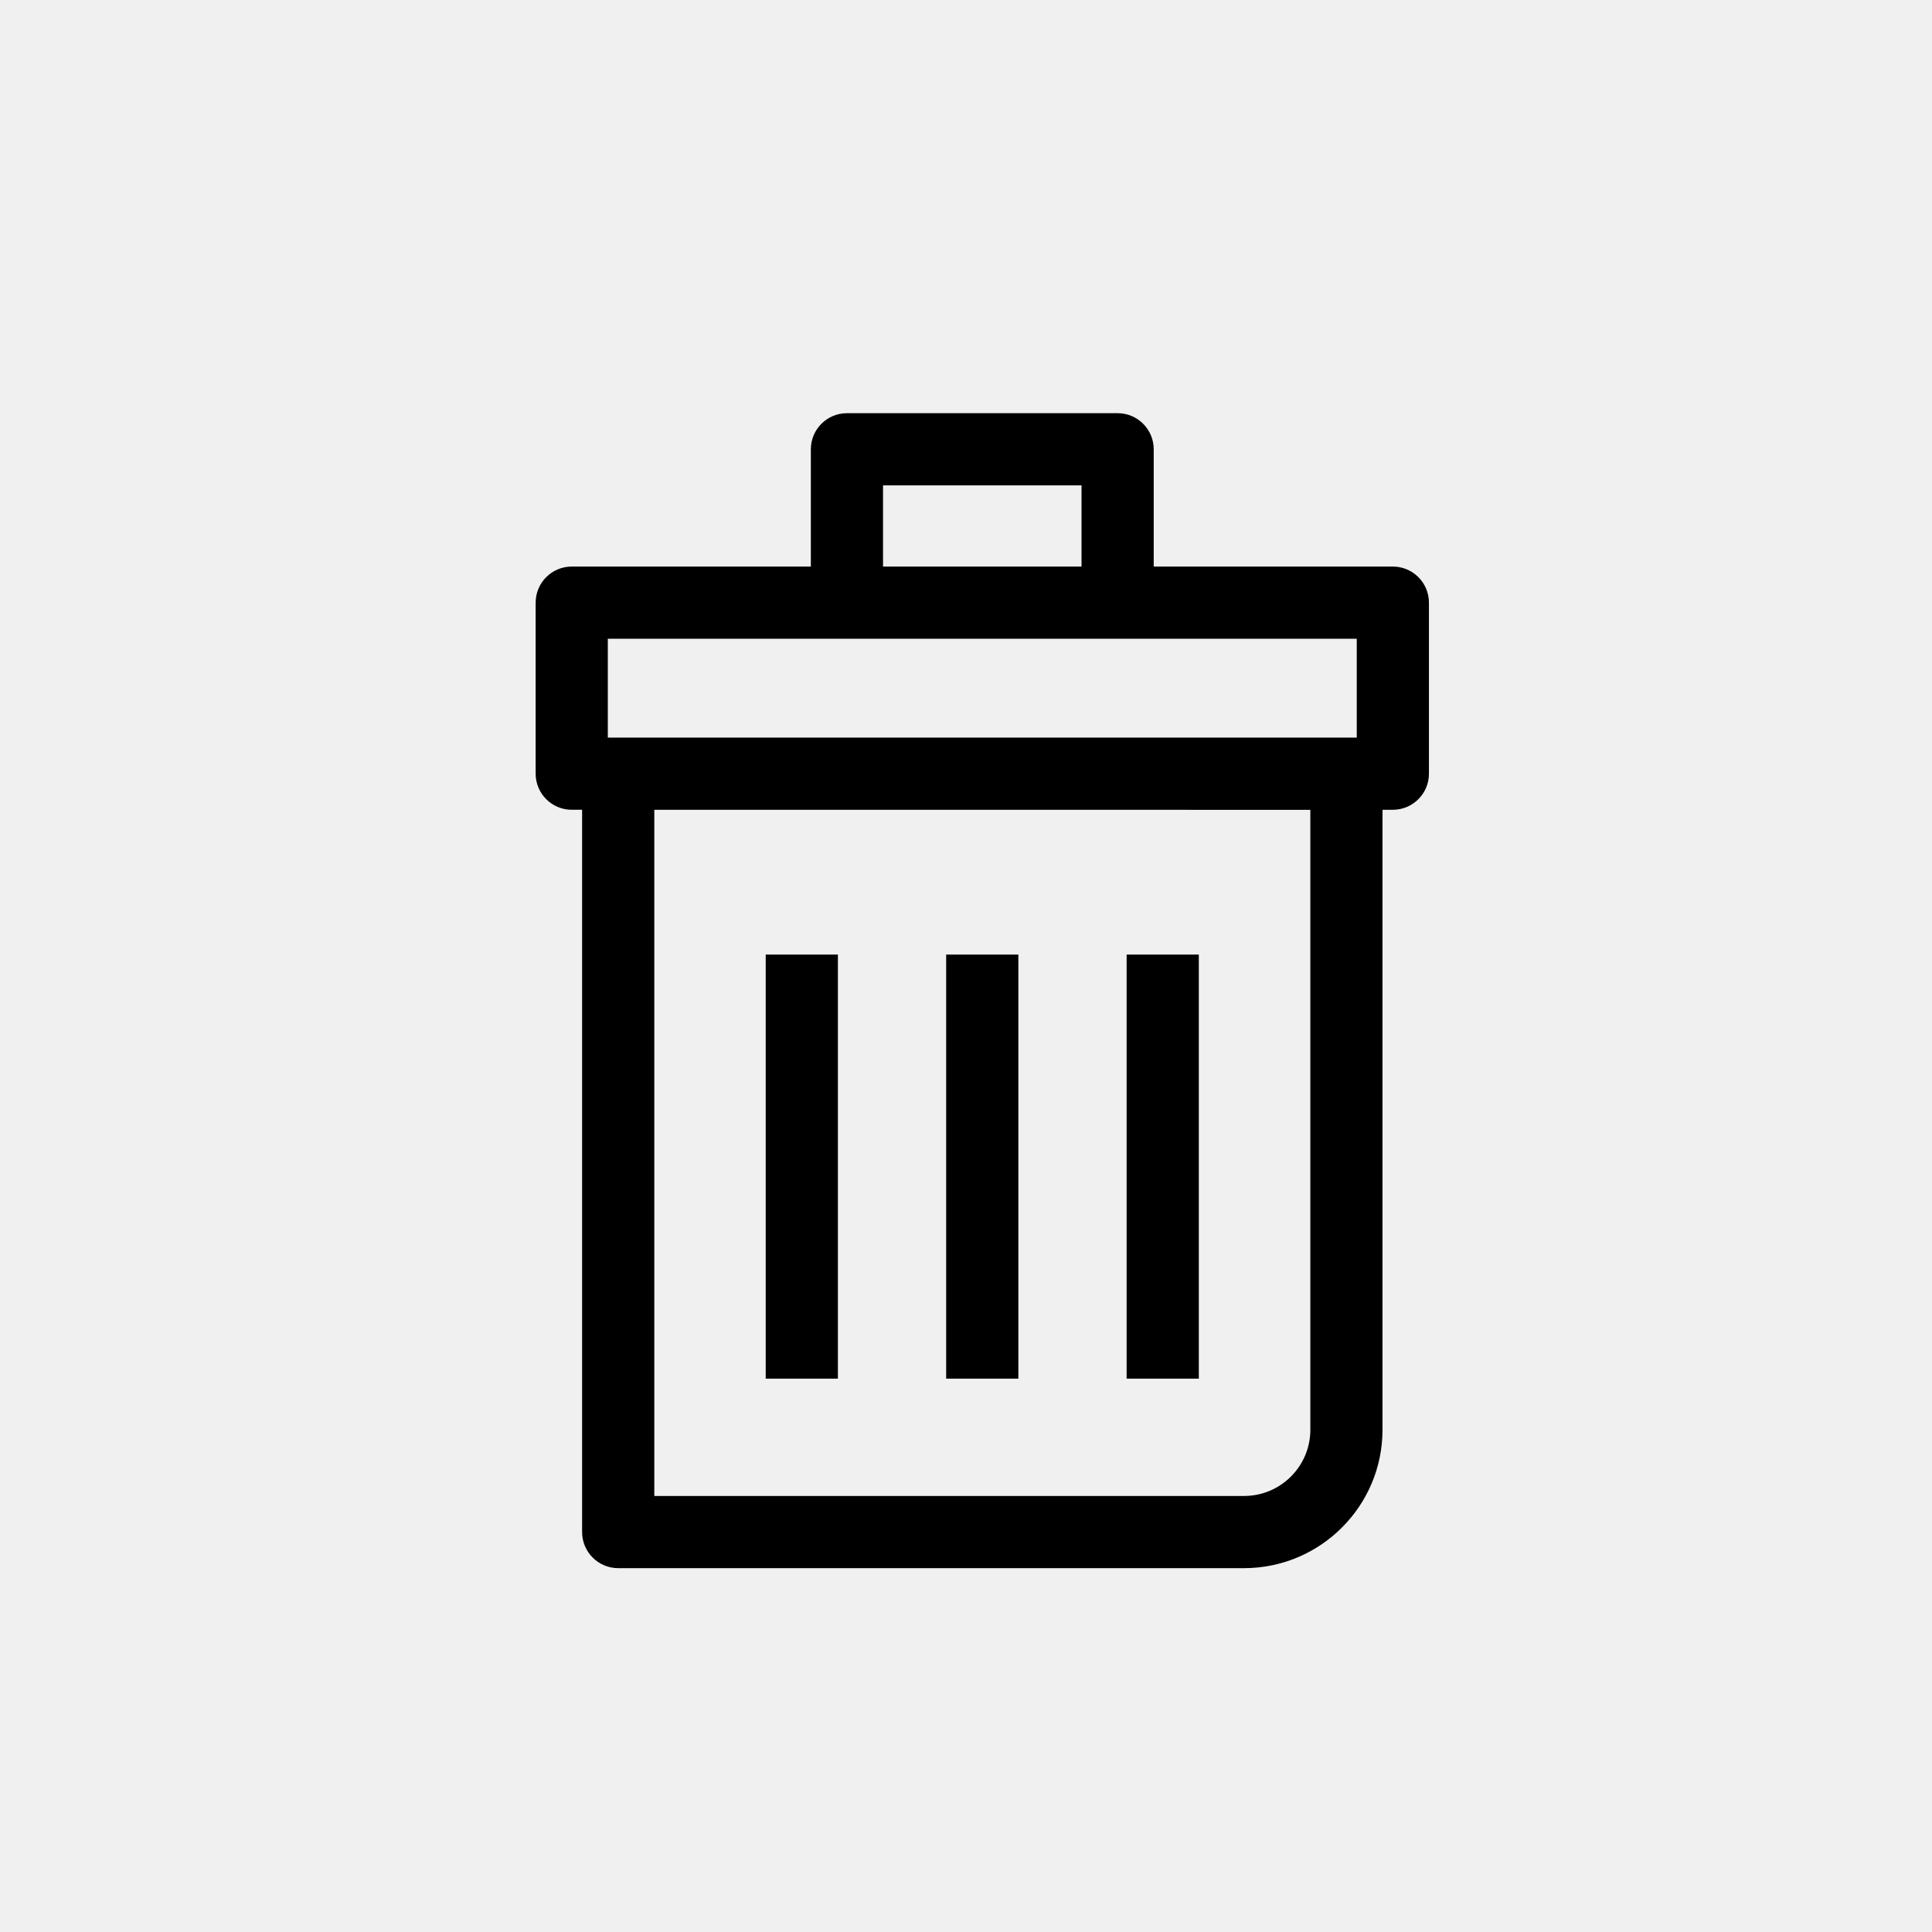
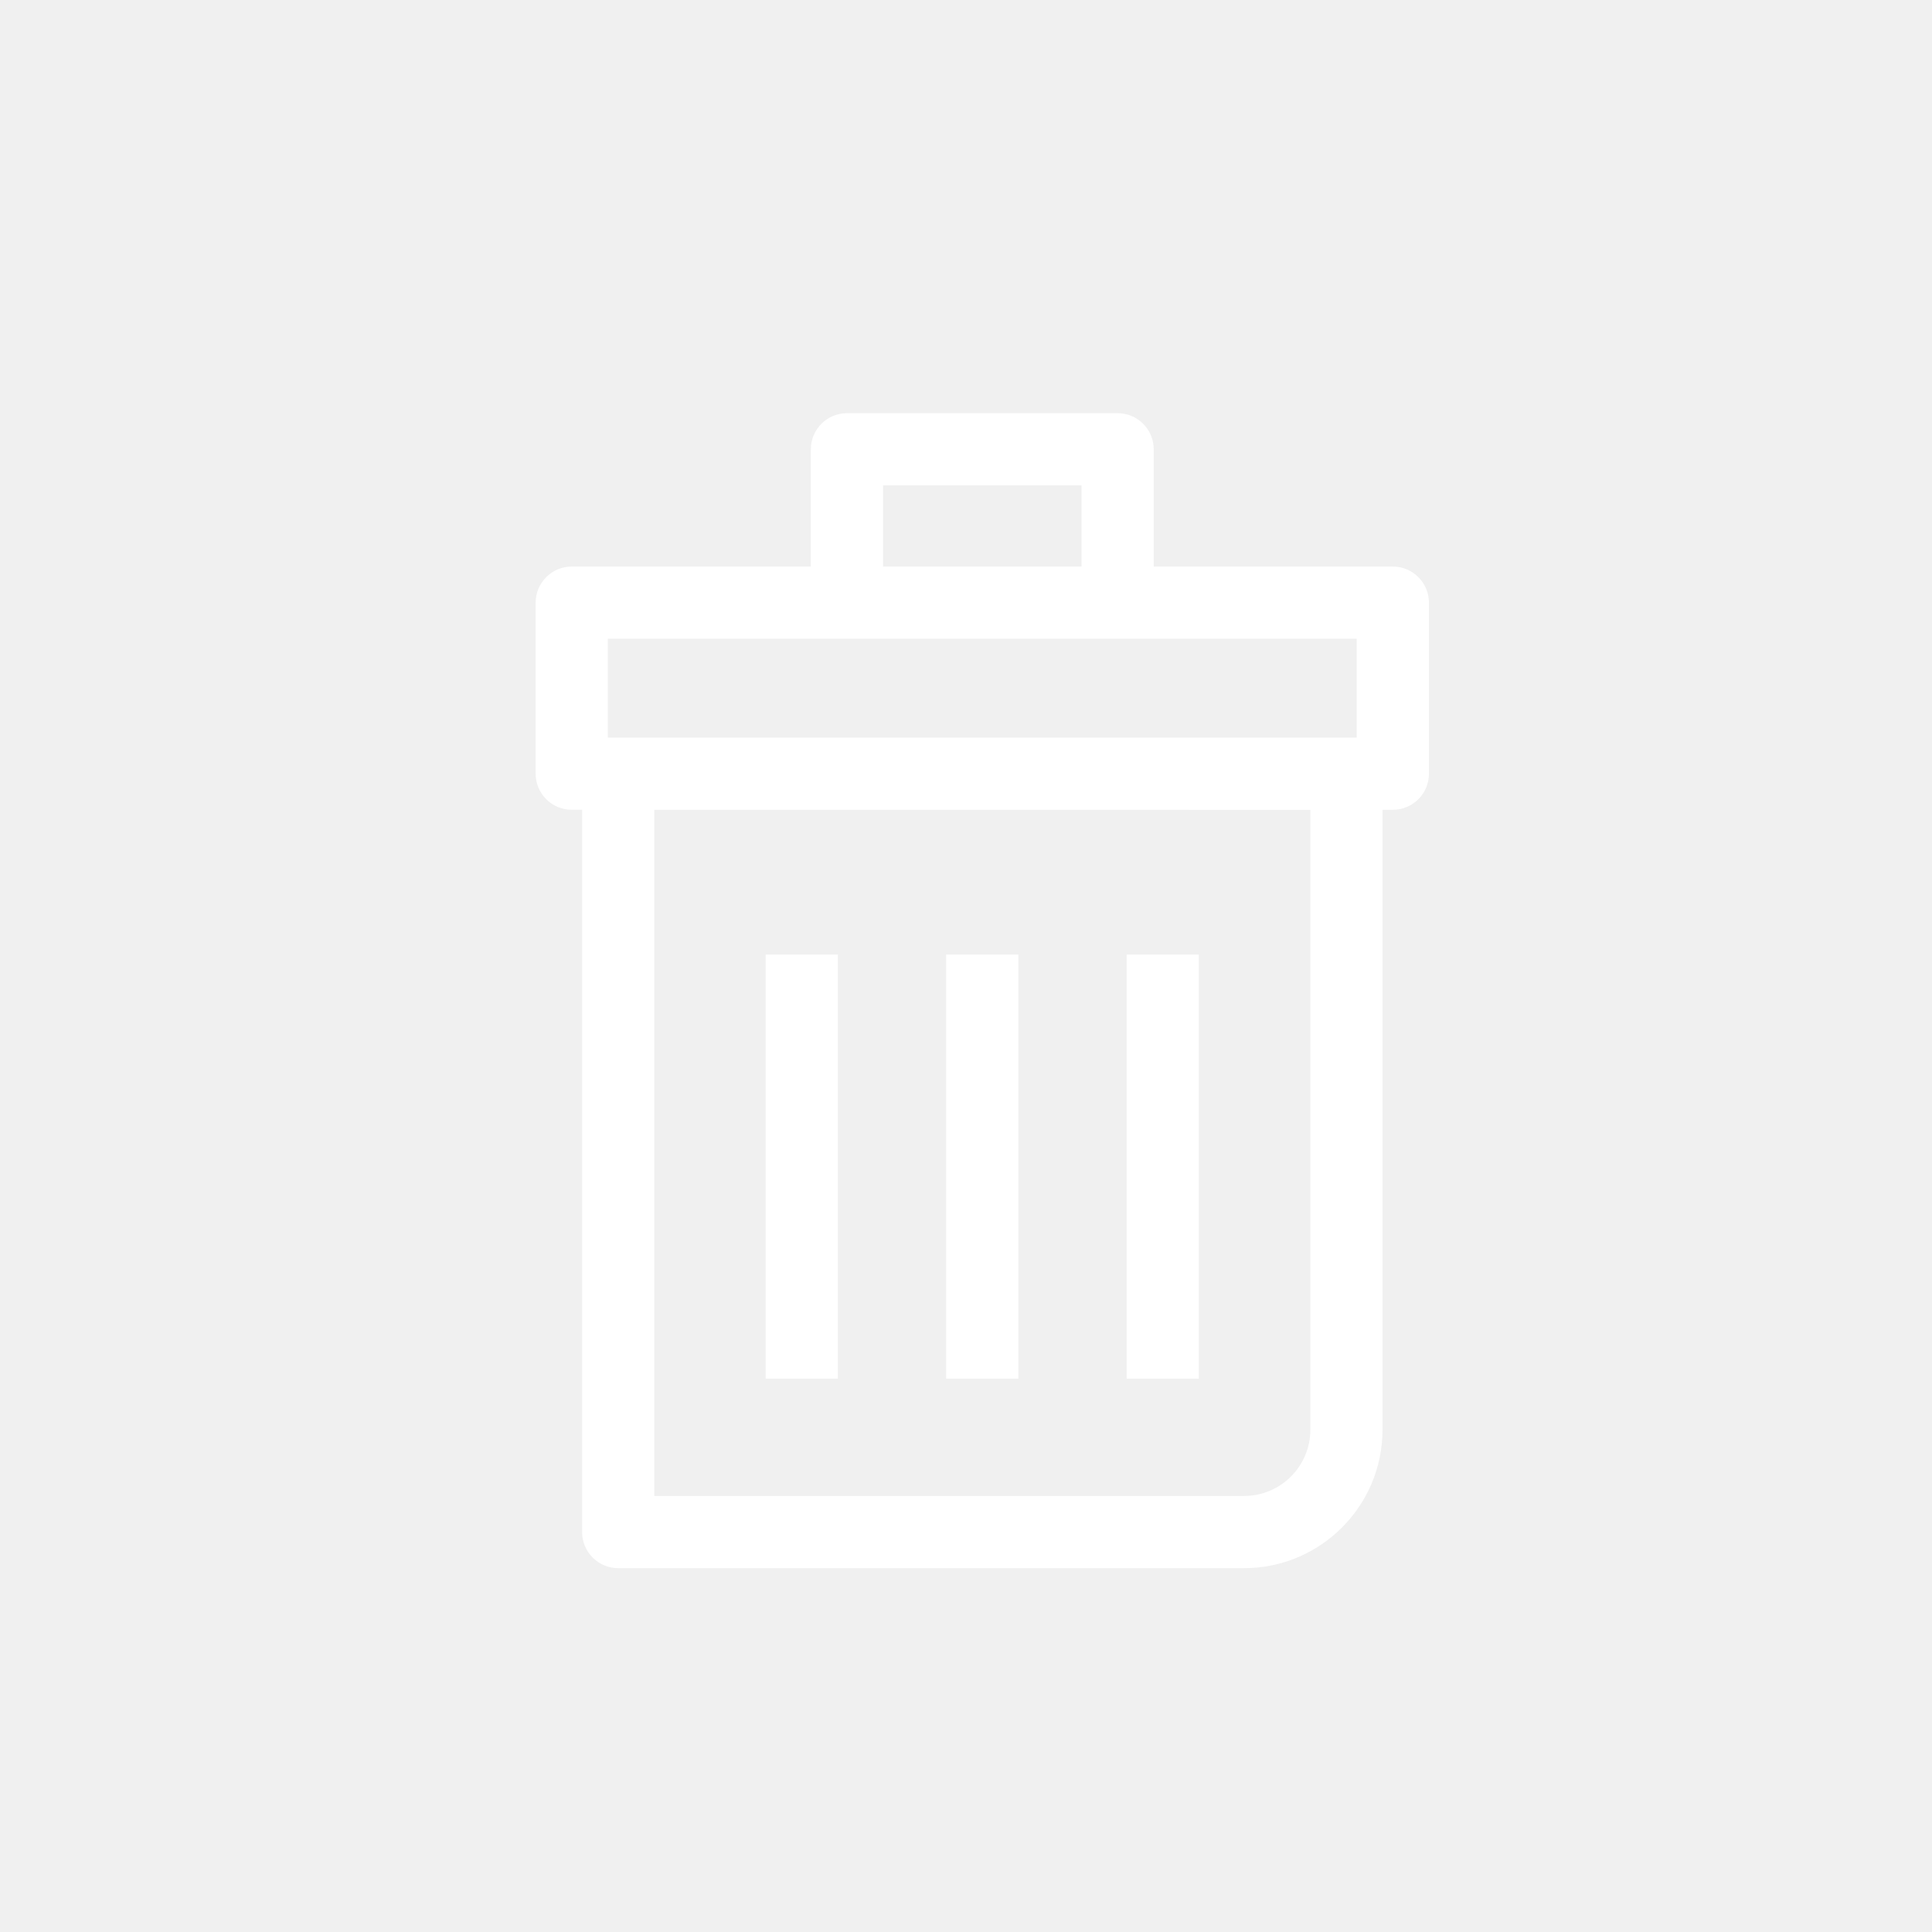
- <svg xmlns="http://www.w3.org/2000/svg" enable-background="new 0 0 91 91" height="91px" id="Layer_1" version="1.1" viewBox="0 0 91 91" width="91px" xml:space="preserve">
+ <svg xmlns="http://www.w3.org/2000/svg" enable-background="new 0 0 91 91" height="91px" id="Layer_1" fill="white" version="1.1" viewBox="0 0 91 91" width="91px" xml:space="preserve">
  <g>
    <path d="M67.305,36.442v-8.055c0-0.939-0.762-1.701-1.7-1.701H54.342v-5.524c0-0.938-0.761-1.7-1.699-1.7h-12.75   c-0.939,0-1.701,0.762-1.701,1.7v5.524H26.93c-0.939,0-1.7,0.762-1.7,1.701v8.055c0,0.938,0.761,1.699,1.7,1.699h0.488v34.021   c0,0.938,0.761,1.7,1.699,1.7h29.481c3.595,0,6.52-2.924,6.52-6.518V38.142h0.486C66.543,38.142,67.305,37.381,67.305,36.442z    M41.592,22.862h9.35v3.824h-9.35V22.862z M61.719,67.345c0,1.719-1.4,3.117-3.12,3.117h-27.78v-32.32l30.9,0.002V67.345z    M63.904,34.742H28.629v-4.655h11.264h12.75h11.262V34.742z" />
    <rect height="19.975" width="3.4" x="36.066" y="44.962" />
    <rect height="19.975" width="3.4" x="44.566" y="44.962" />
    <rect height="19.975" width="3.4" x="53.066" y="44.962" />
  </g>
</svg>
